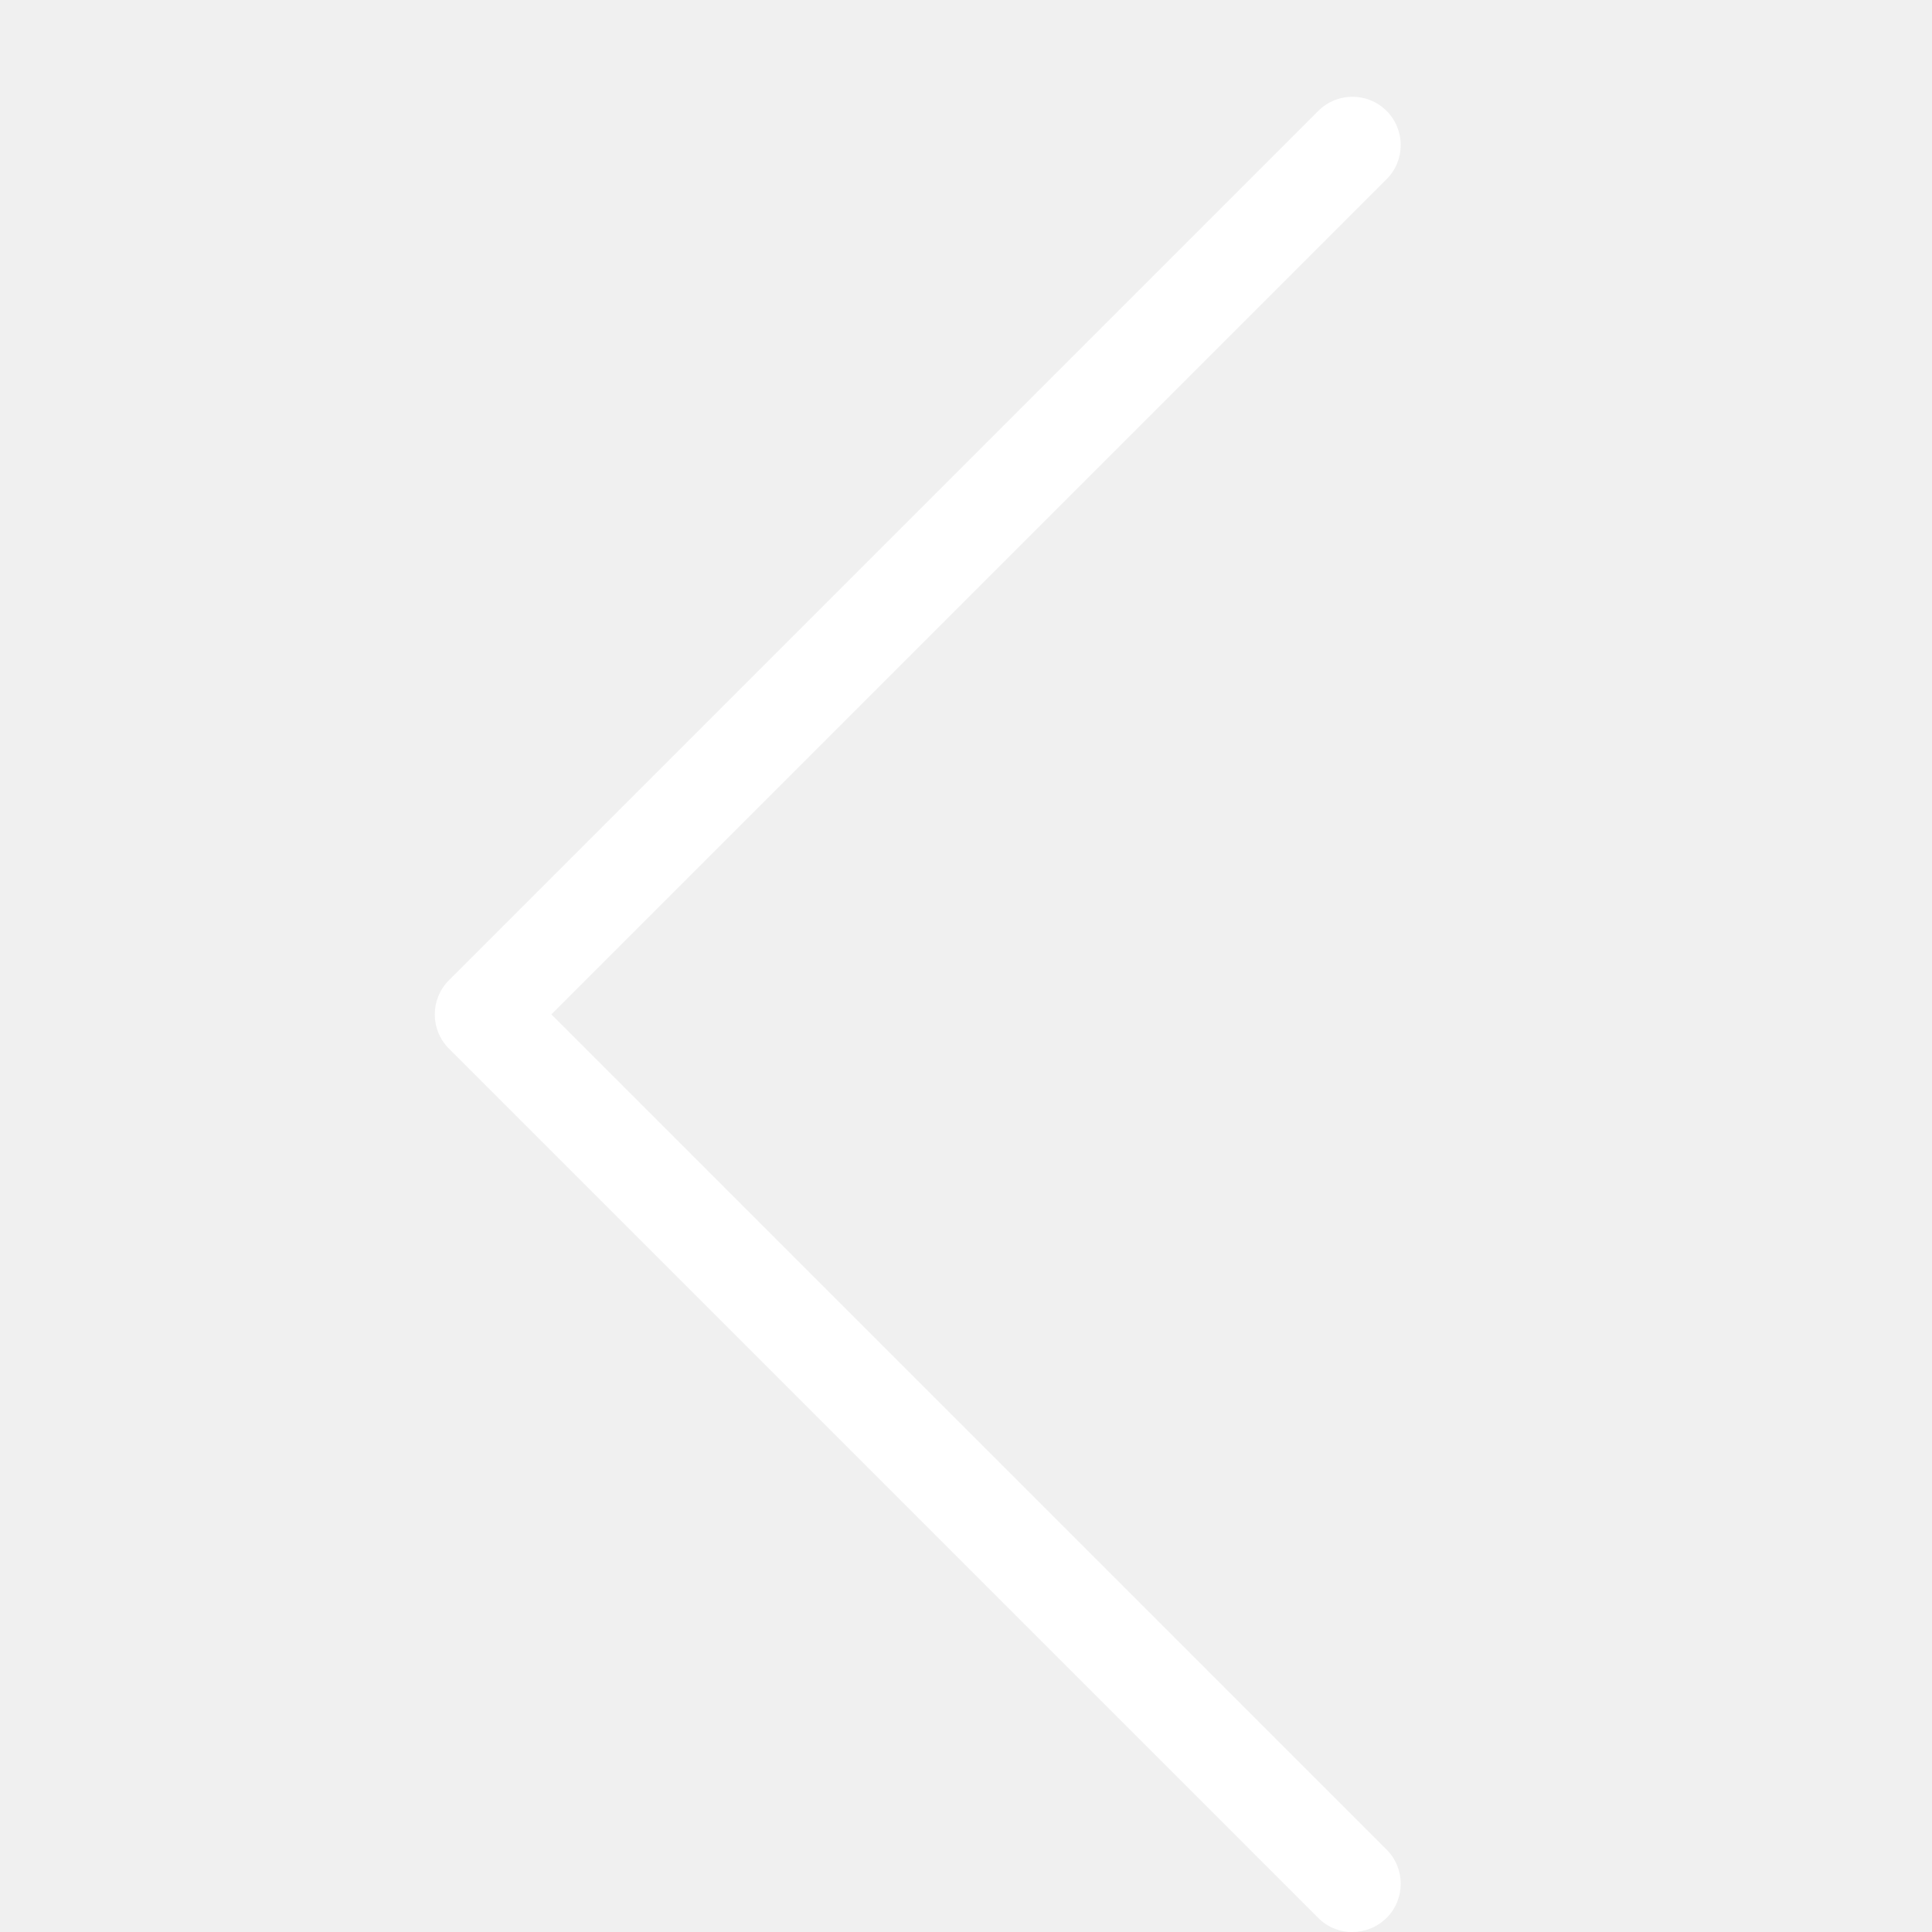
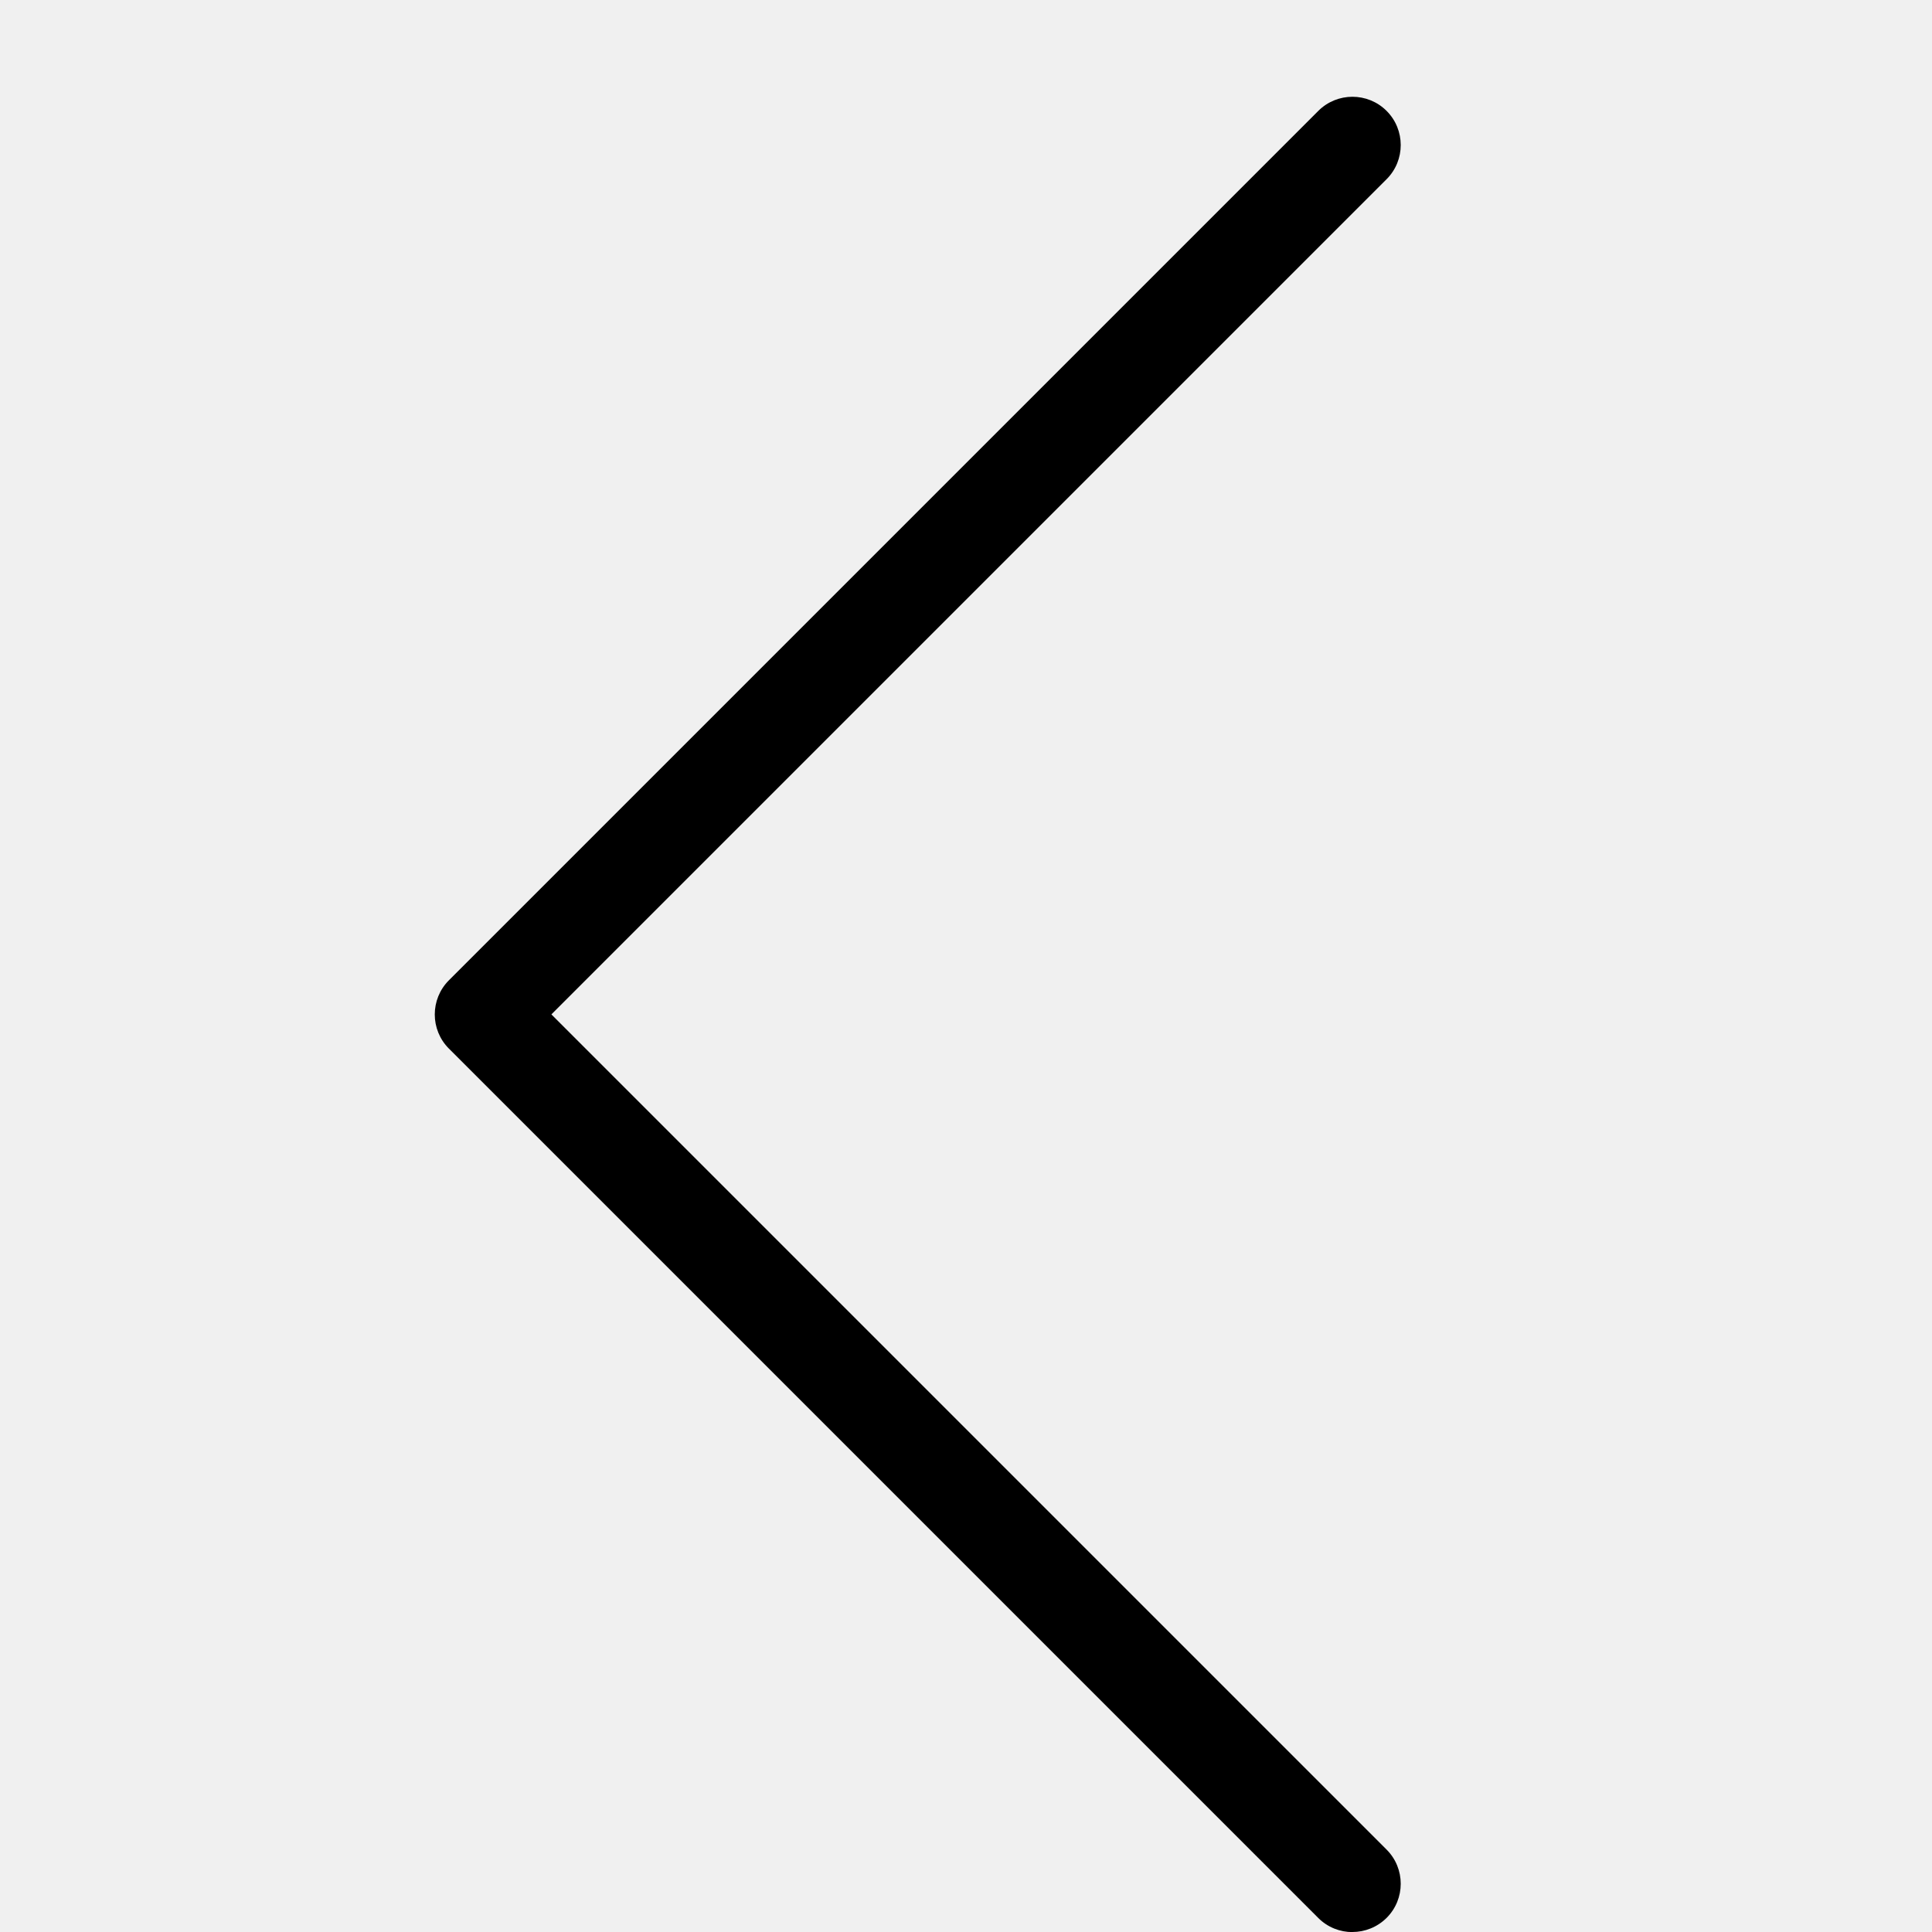
<svg xmlns="http://www.w3.org/2000/svg" version="1.1" width="20" height="20" viewBox="0 0 20 20">
-   <path fill="#ffffff" d="M14 20c0.128 0 0.256-0.049 0.354-0.146 0.195-0.195 0.195-0.512 0-0.707l-8.646-8.646 8.646-8.646c0.195-0.195 0.195-0.512 0-0.707s-0.512-0.195-0.707 0l-9 9c-0.195 0.195-0.195 0.512 0 0.707l9 9c0.098 0.098 0.226 0.146 0.354 0.146z" />
+   <path fill="currentColor" d="M14 20c0.128 0 0.256-0.049 0.354-0.146 0.195-0.195 0.195-0.512 0-0.707l-8.646-8.646 8.646-8.646c0.195-0.195 0.195-0.512 0-0.707s-0.512-0.195-0.707 0l-9 9c-0.195 0.195-0.195 0.512 0 0.707l9 9c0.098 0.098 0.226 0.146 0.354 0.146z" />
</svg>
